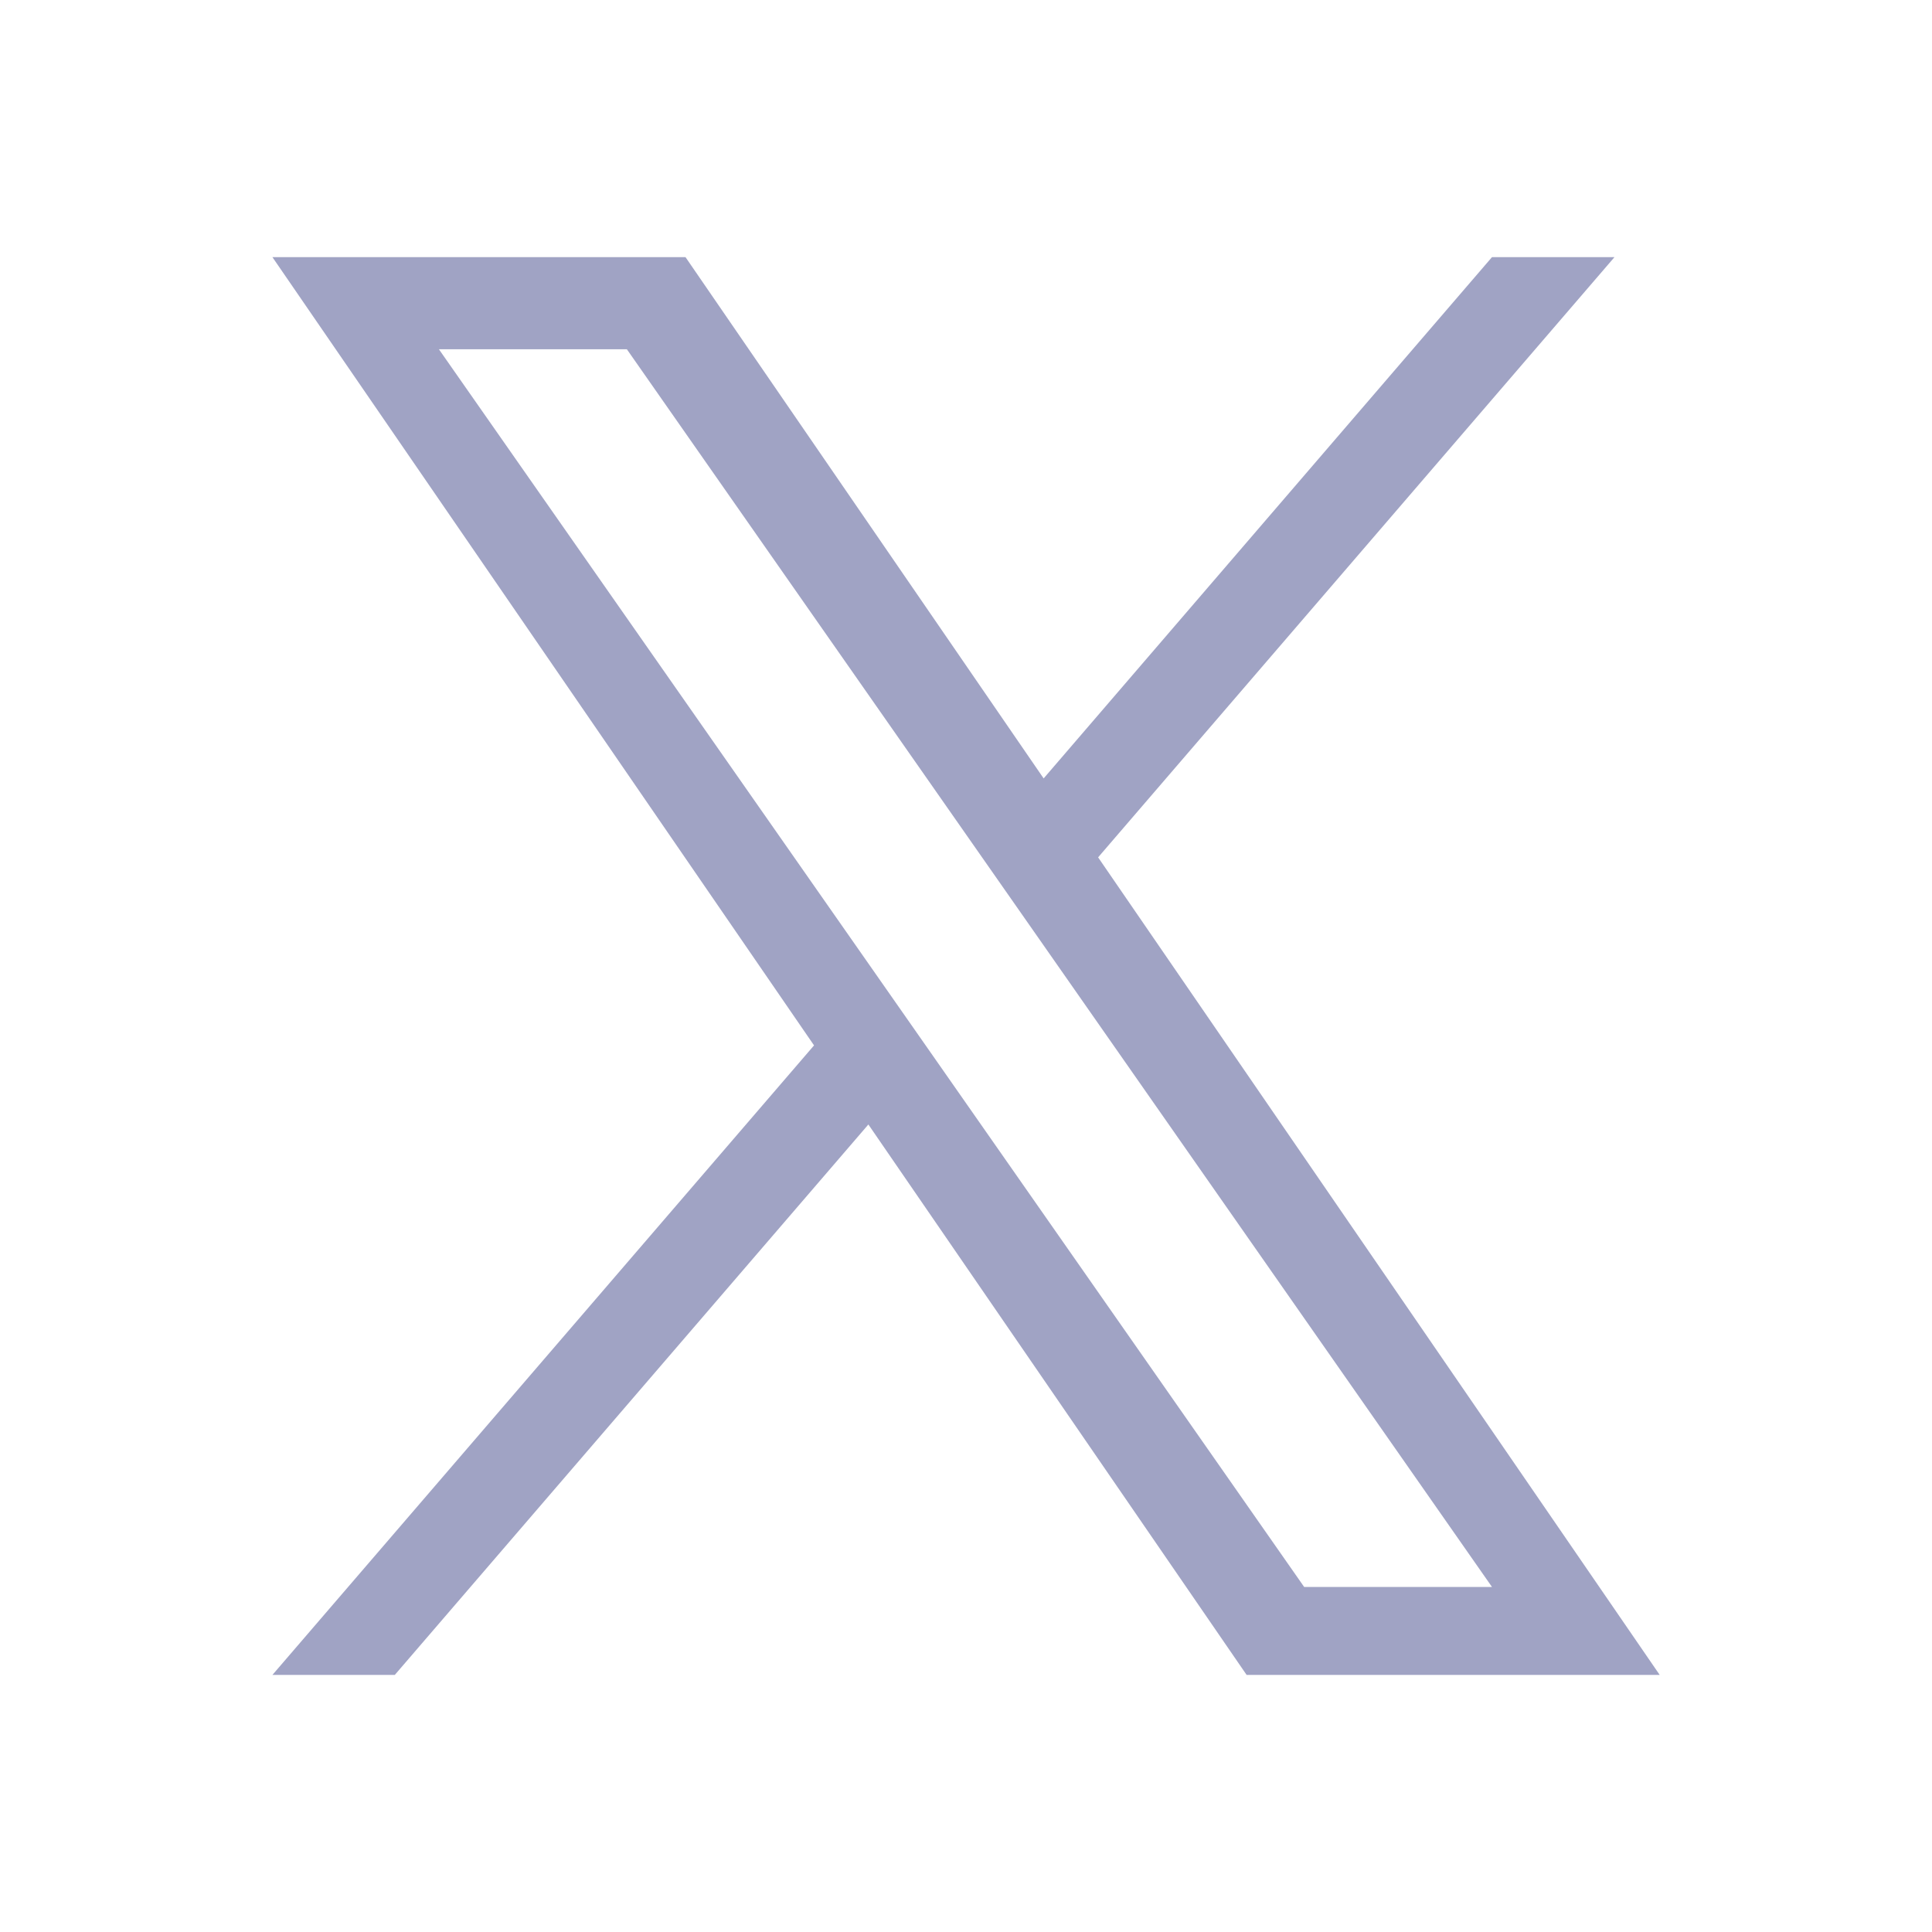
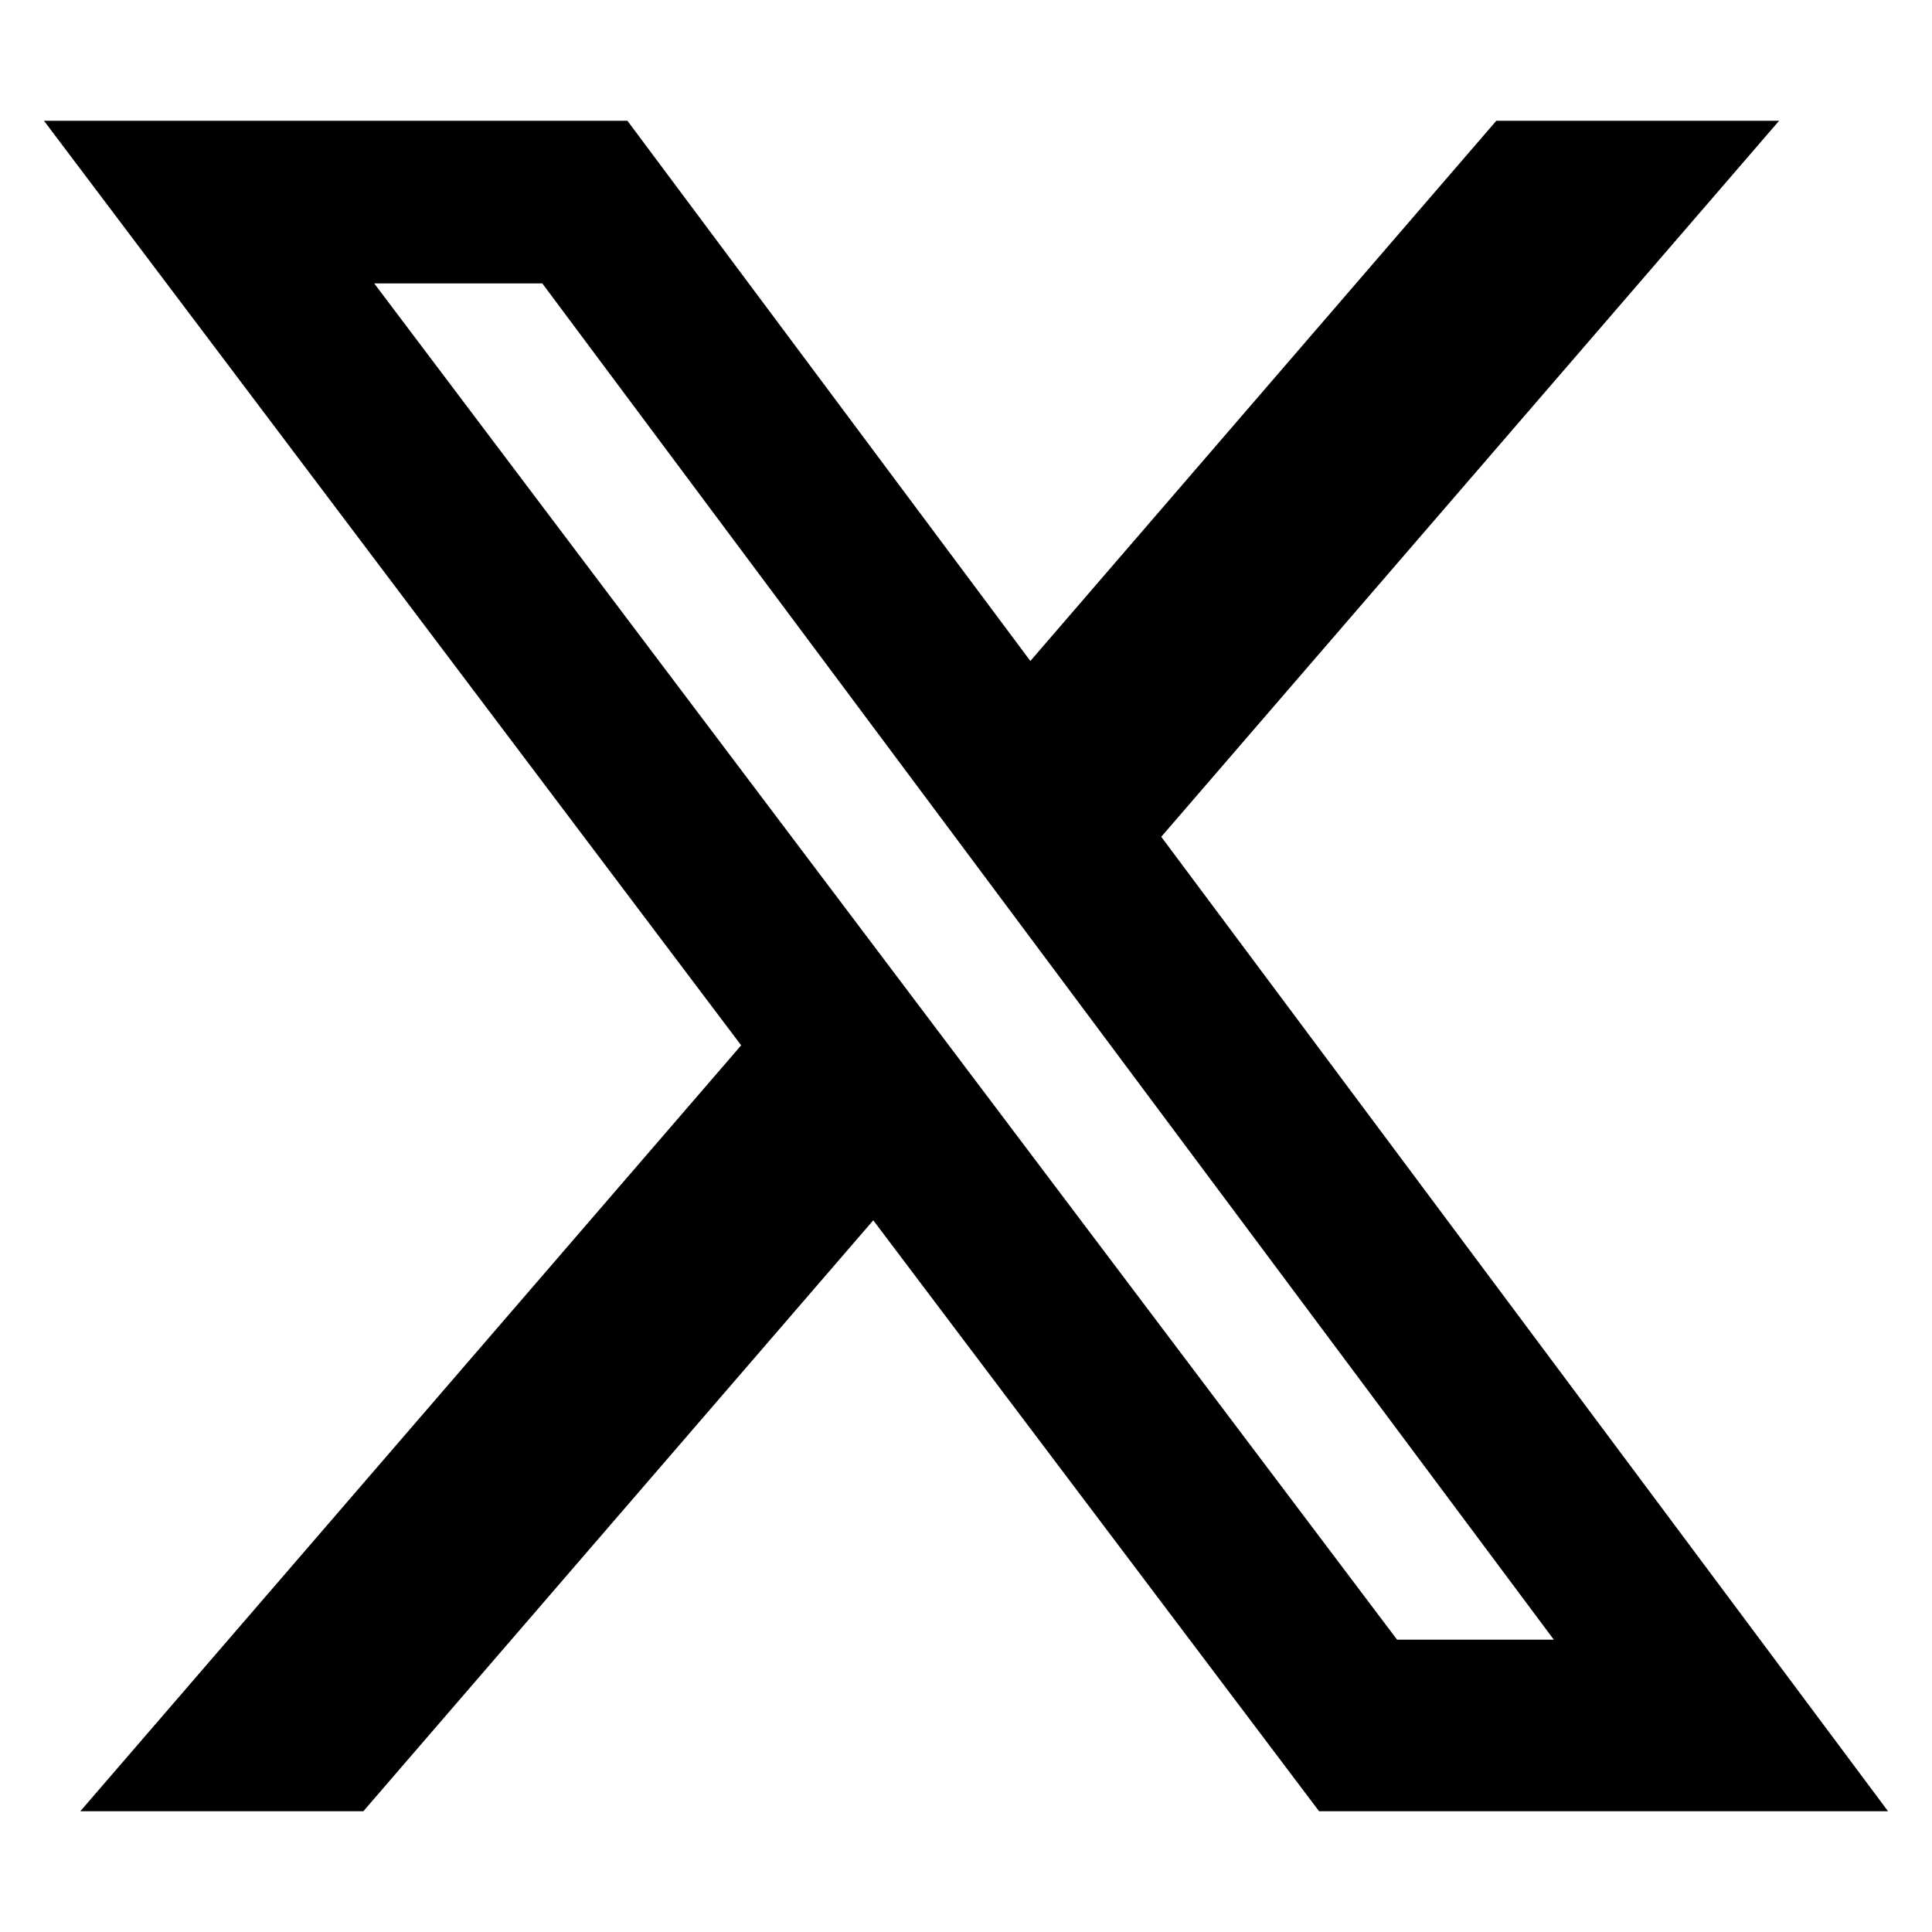
- <svg xmlns="http://www.w3.org/2000/svg" width="32" height="32">
-   <path fill="none" d="M0 0h32v32H0z" />
-   <path fill="#a0a3c4" d="m18.187 14.202 8.554-9.943h-2.029l-7.426 8.634-5.932-8.634H4.512l8.971 13.056-8.971 10.427h2.027l7.844-9.117 6.265 9.117h6.842l-9.3-13.539Zm-2.775 3.228-.909-1.3L7.27 5.785h3.113l5.836 8.348.909 1.3 7.584 10.852h-3.111l-6.189-8.855Z" data-name="ic_x" />
+ <svg xmlns="http://www.w3.org/2000/svg" width="16" height="16" viewBox="0 0 16 16" fill="none">
+   <path d="M12.392 1H14.734L9.617 6.93L15.636 15H10.924L7.232 10.106L3.009 15H0.665L6.138 8.657L0.364 1H5.196L8.533 5.474L12.392 1ZM11.57 13.579H12.868L4.491 2.347H3.099L11.57 13.579Z" fill="currentColor" />
</svg>
